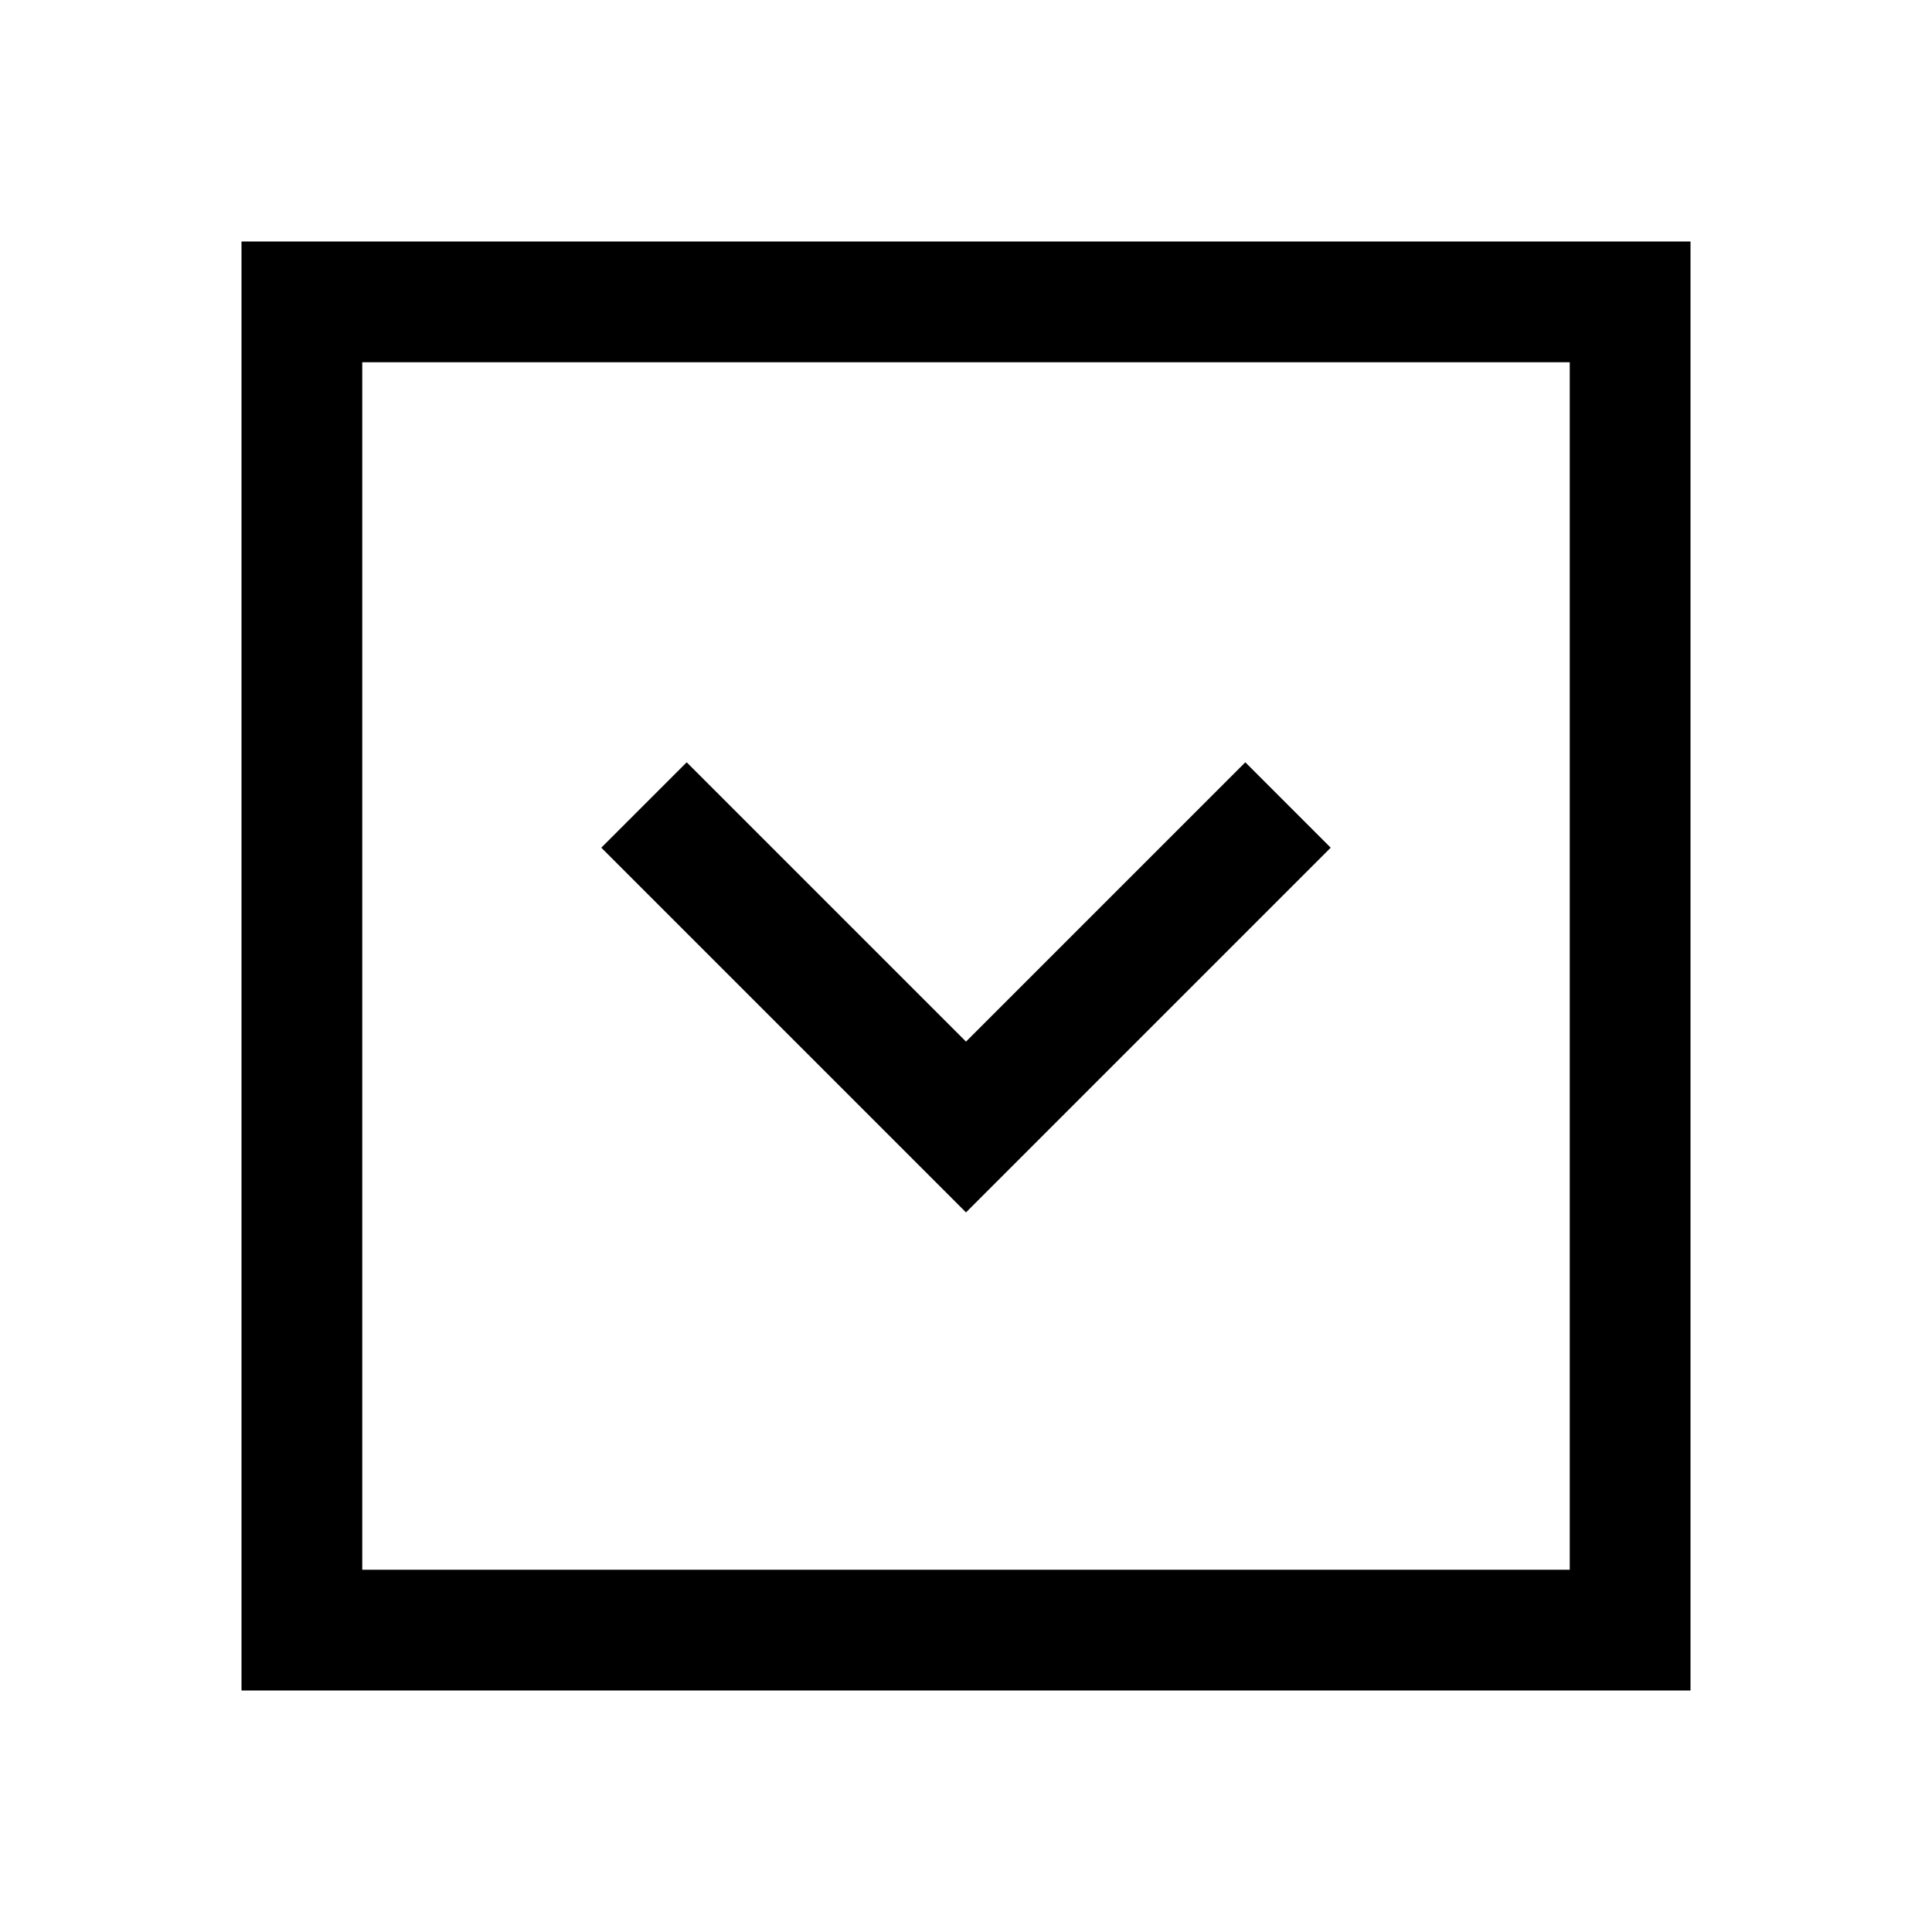
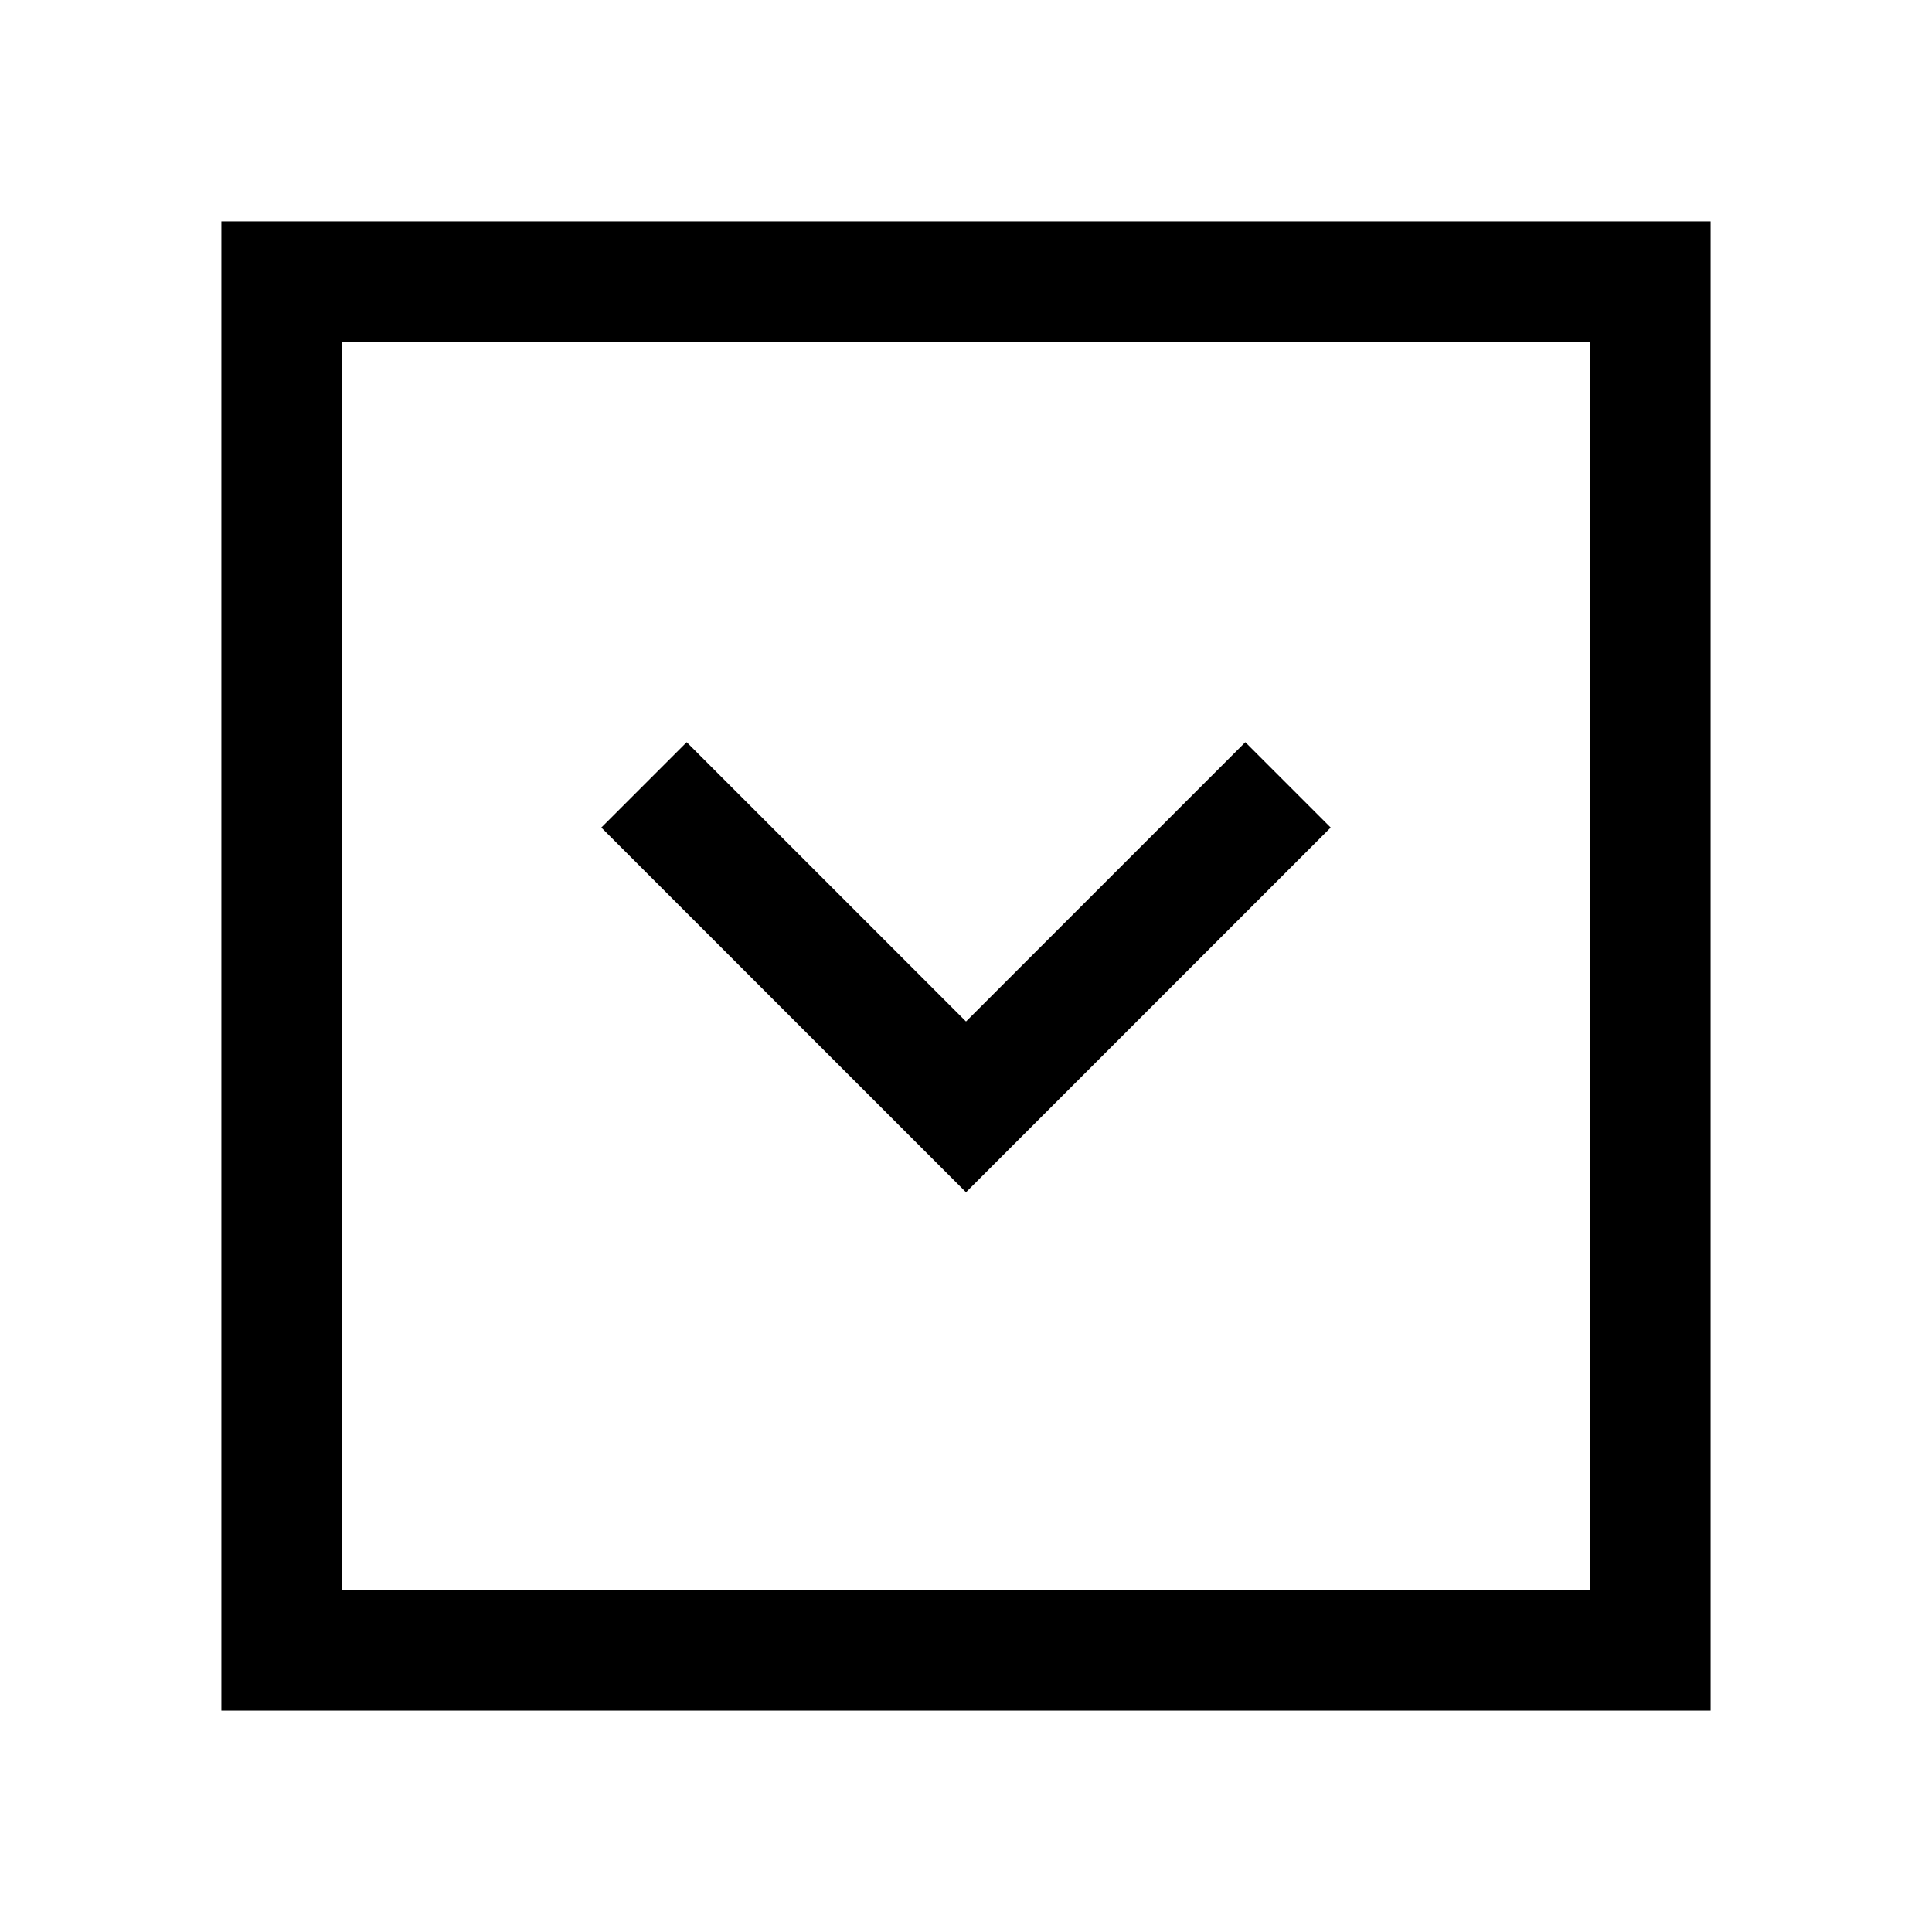
<svg xmlns="http://www.w3.org/2000/svg" width="24" height="24" viewBox="0 0 24 24" fill="none" stroke="currentColor" stroke-width="1.5" stroke-miterlimit="10">
-   <rect x="3.75" y="3.75" width="16.5" height="16.5" />
-   <path d="M8 10L12 14L16 10" />
+   <path d="M3.5 3.5H20.5V20.5H3.5Z" />
+   <path d="M16 9.75L12 13.75L8 9.75" />
</svg>
